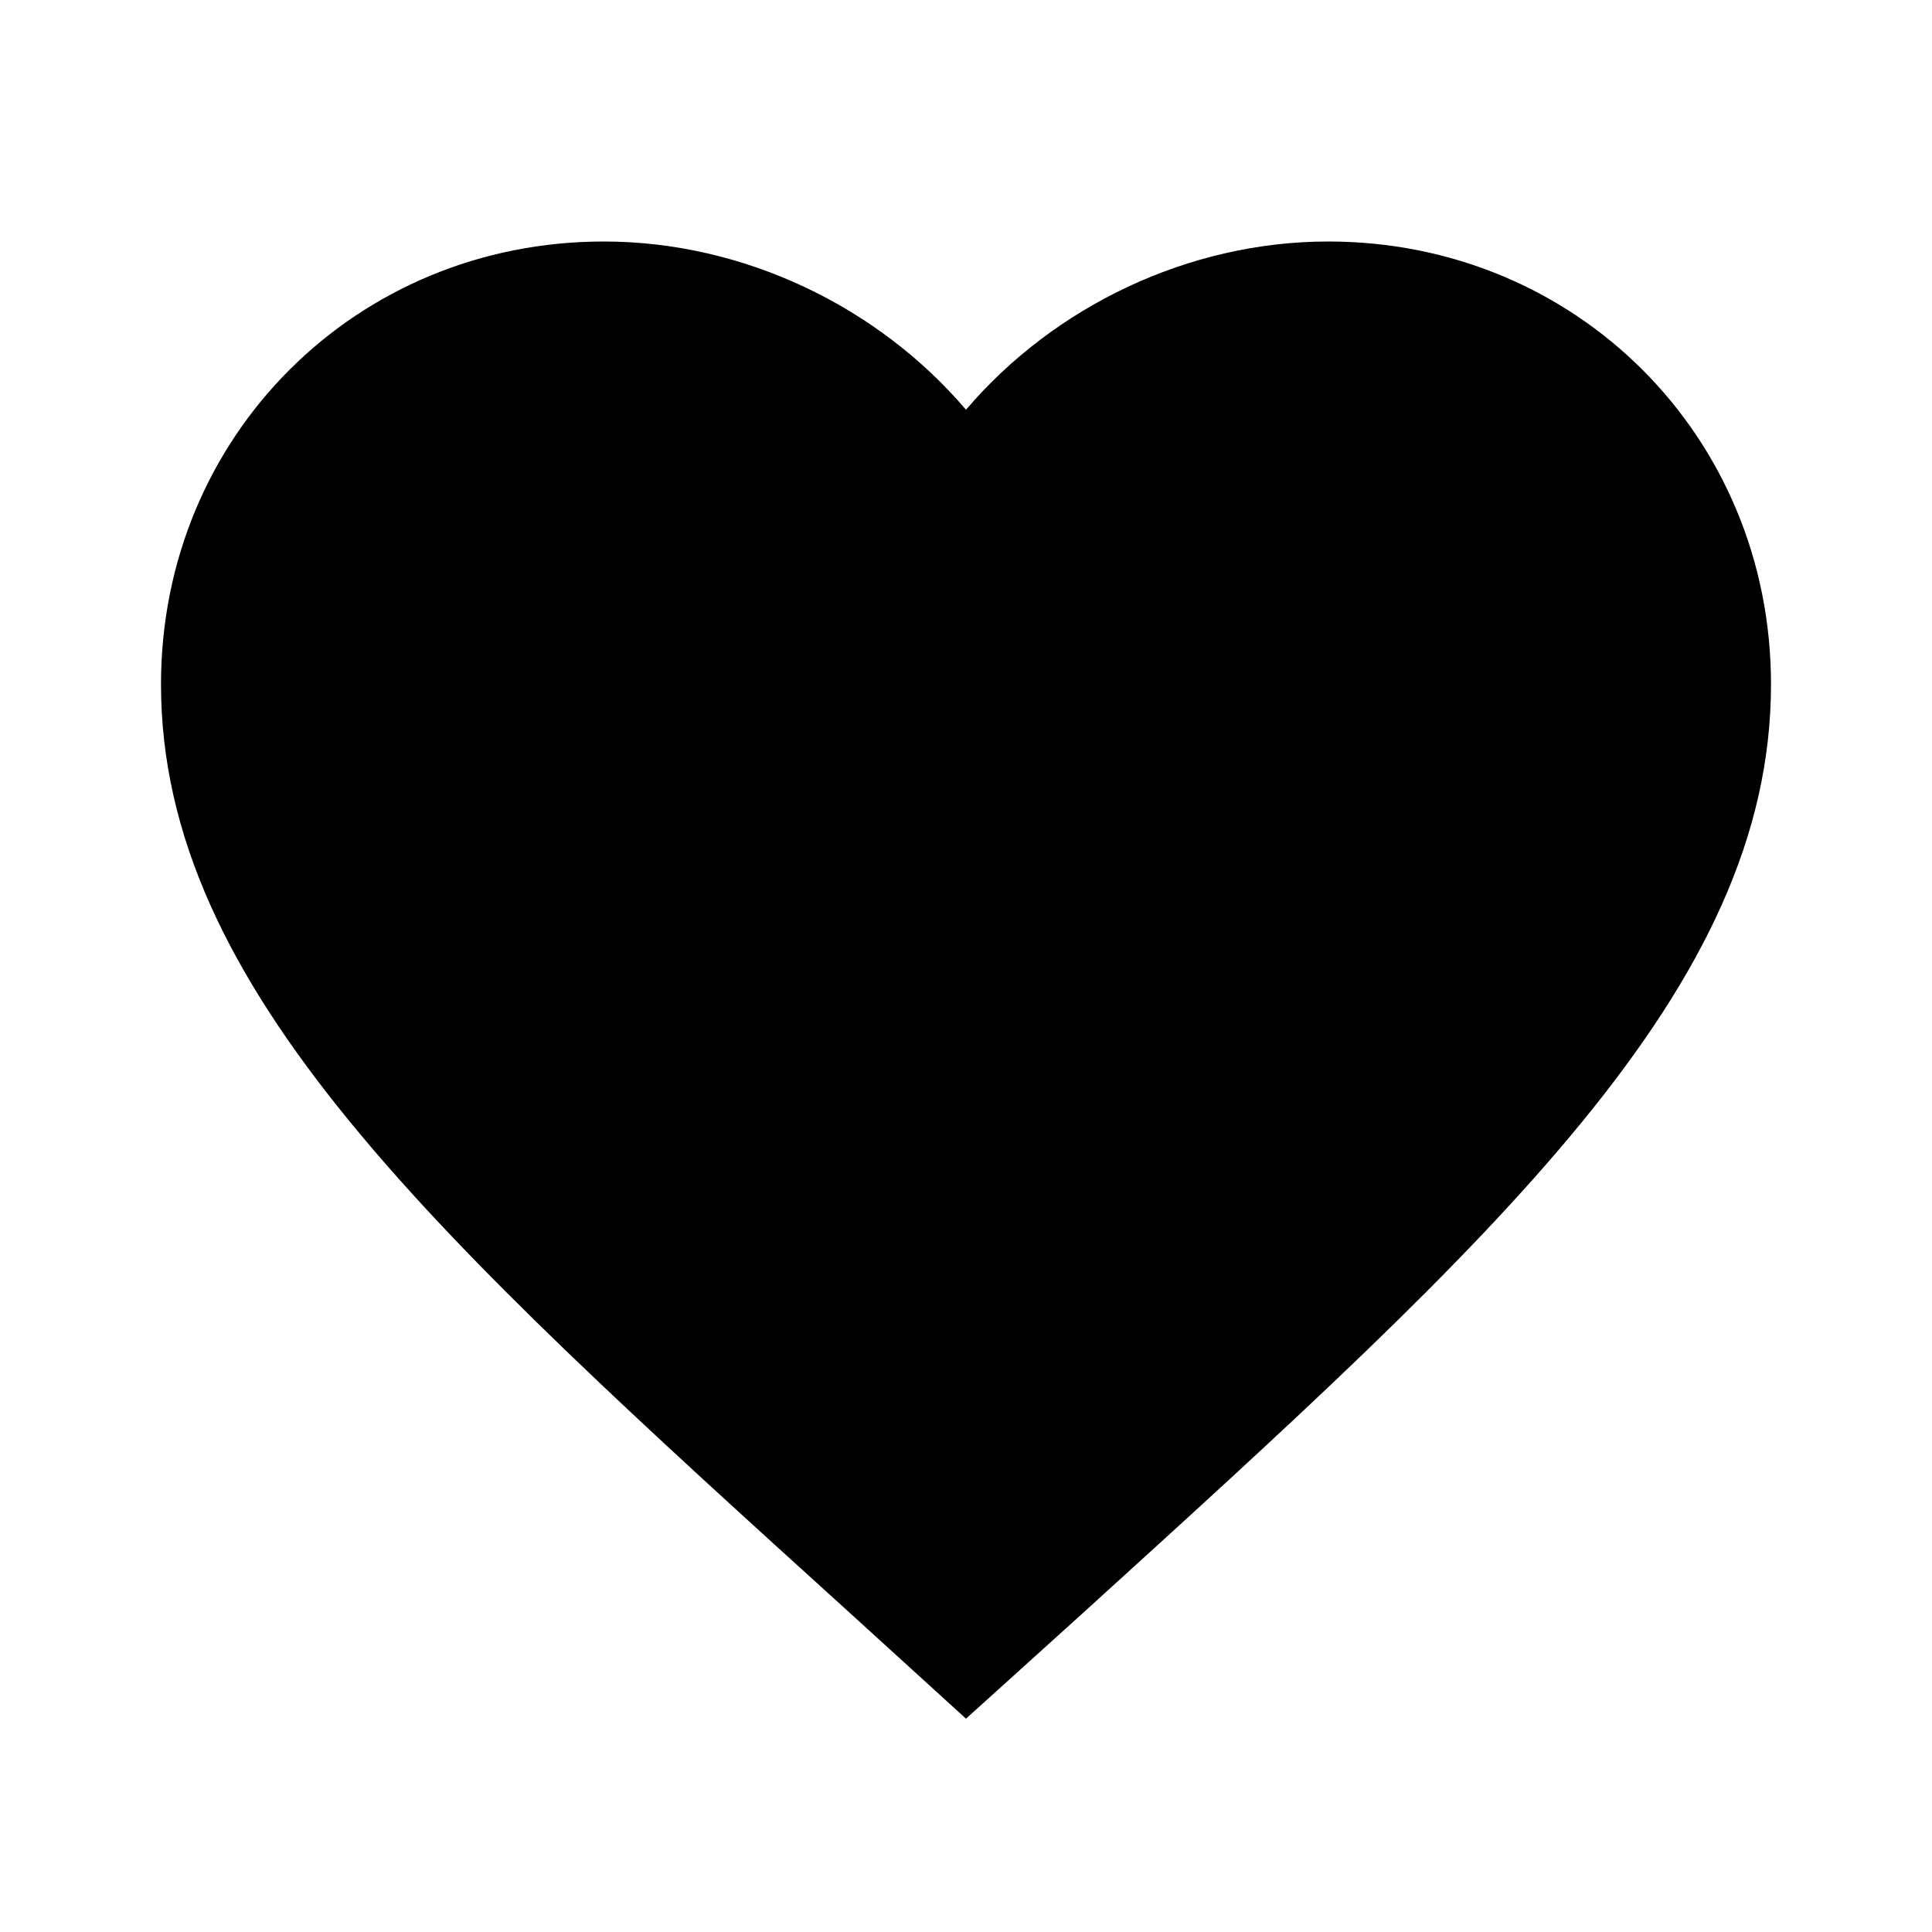
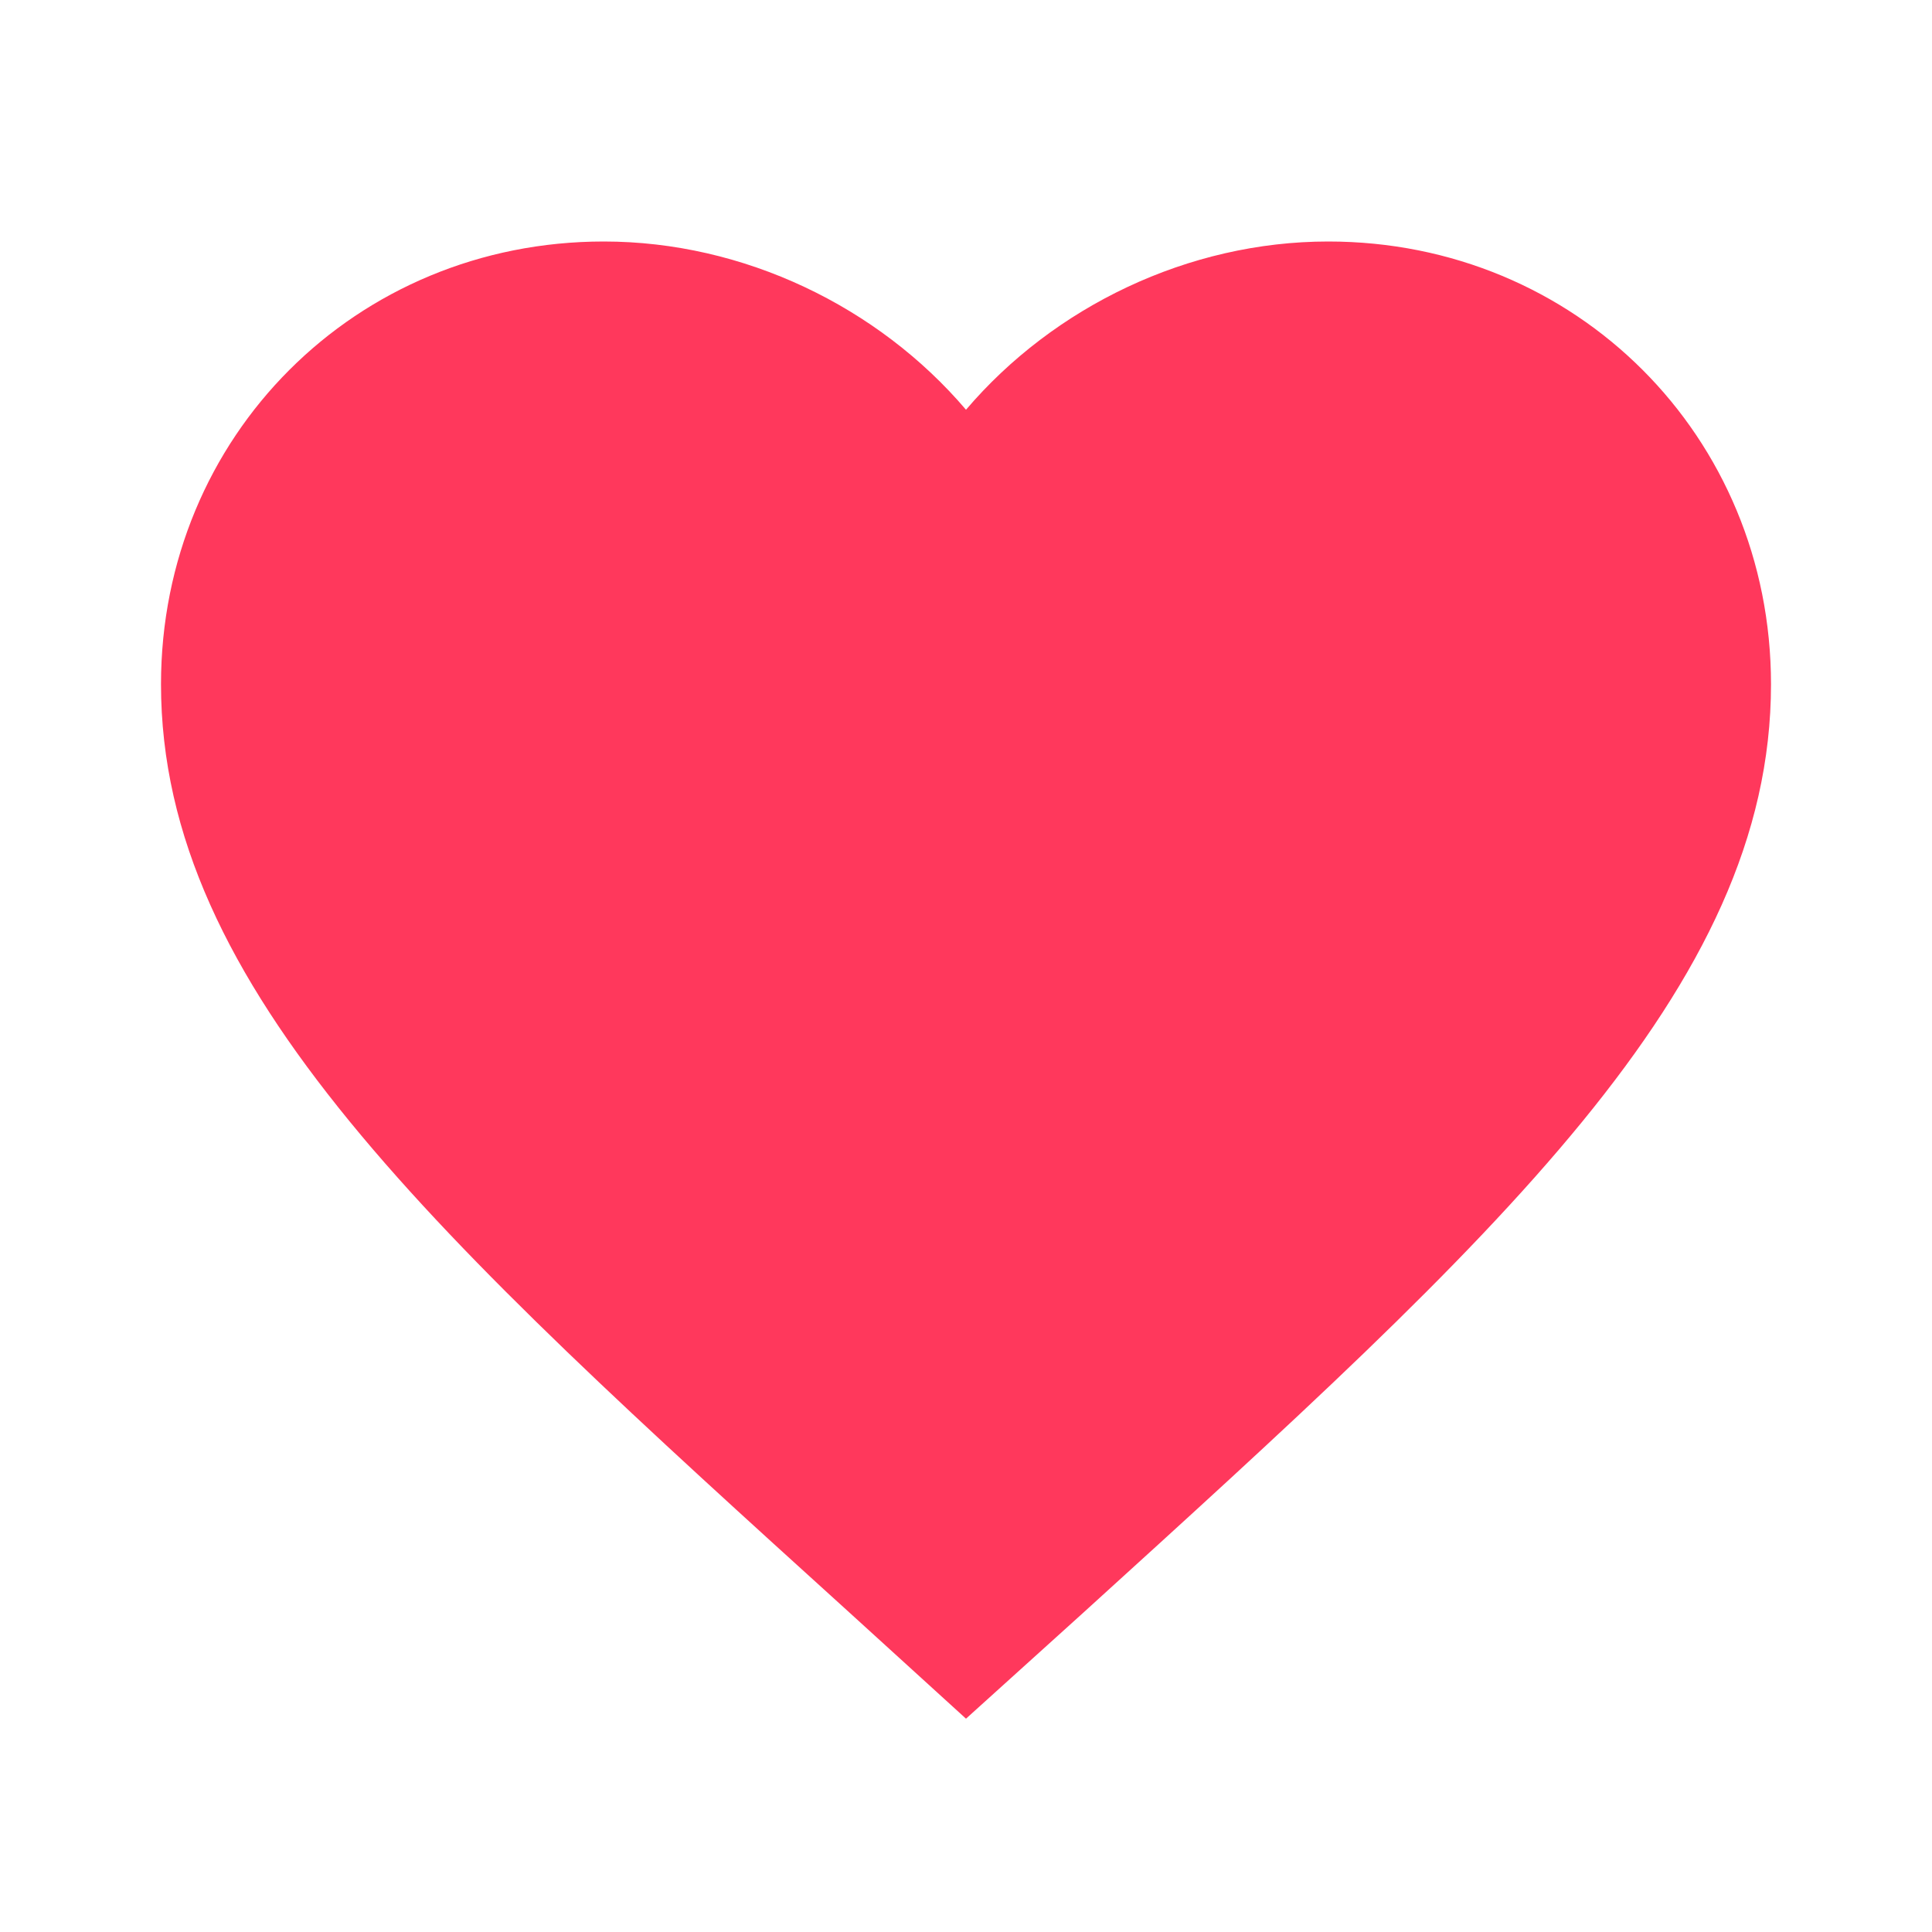
- <svg xmlns="http://www.w3.org/2000/svg" viewBox="0 0 24 24" fill="#000000">
+ <svg xmlns="http://www.w3.org/2000/svg" viewBox="0 0 24 24" fill="#FF385C">
  <path d="M12 21.35l-1.45-1.32C5.4 15.36 2 12.28 2 8.5 2 5.42 4.42 3 7.5 3c1.74 0 3.41.81 4.5 2.09C13.09 3.81 14.76 3 16.5 3 19.58 3 22 5.42 22 8.5c0 3.78-3.4 6.86-8.55 11.54L12 21.35z" />
</svg>
